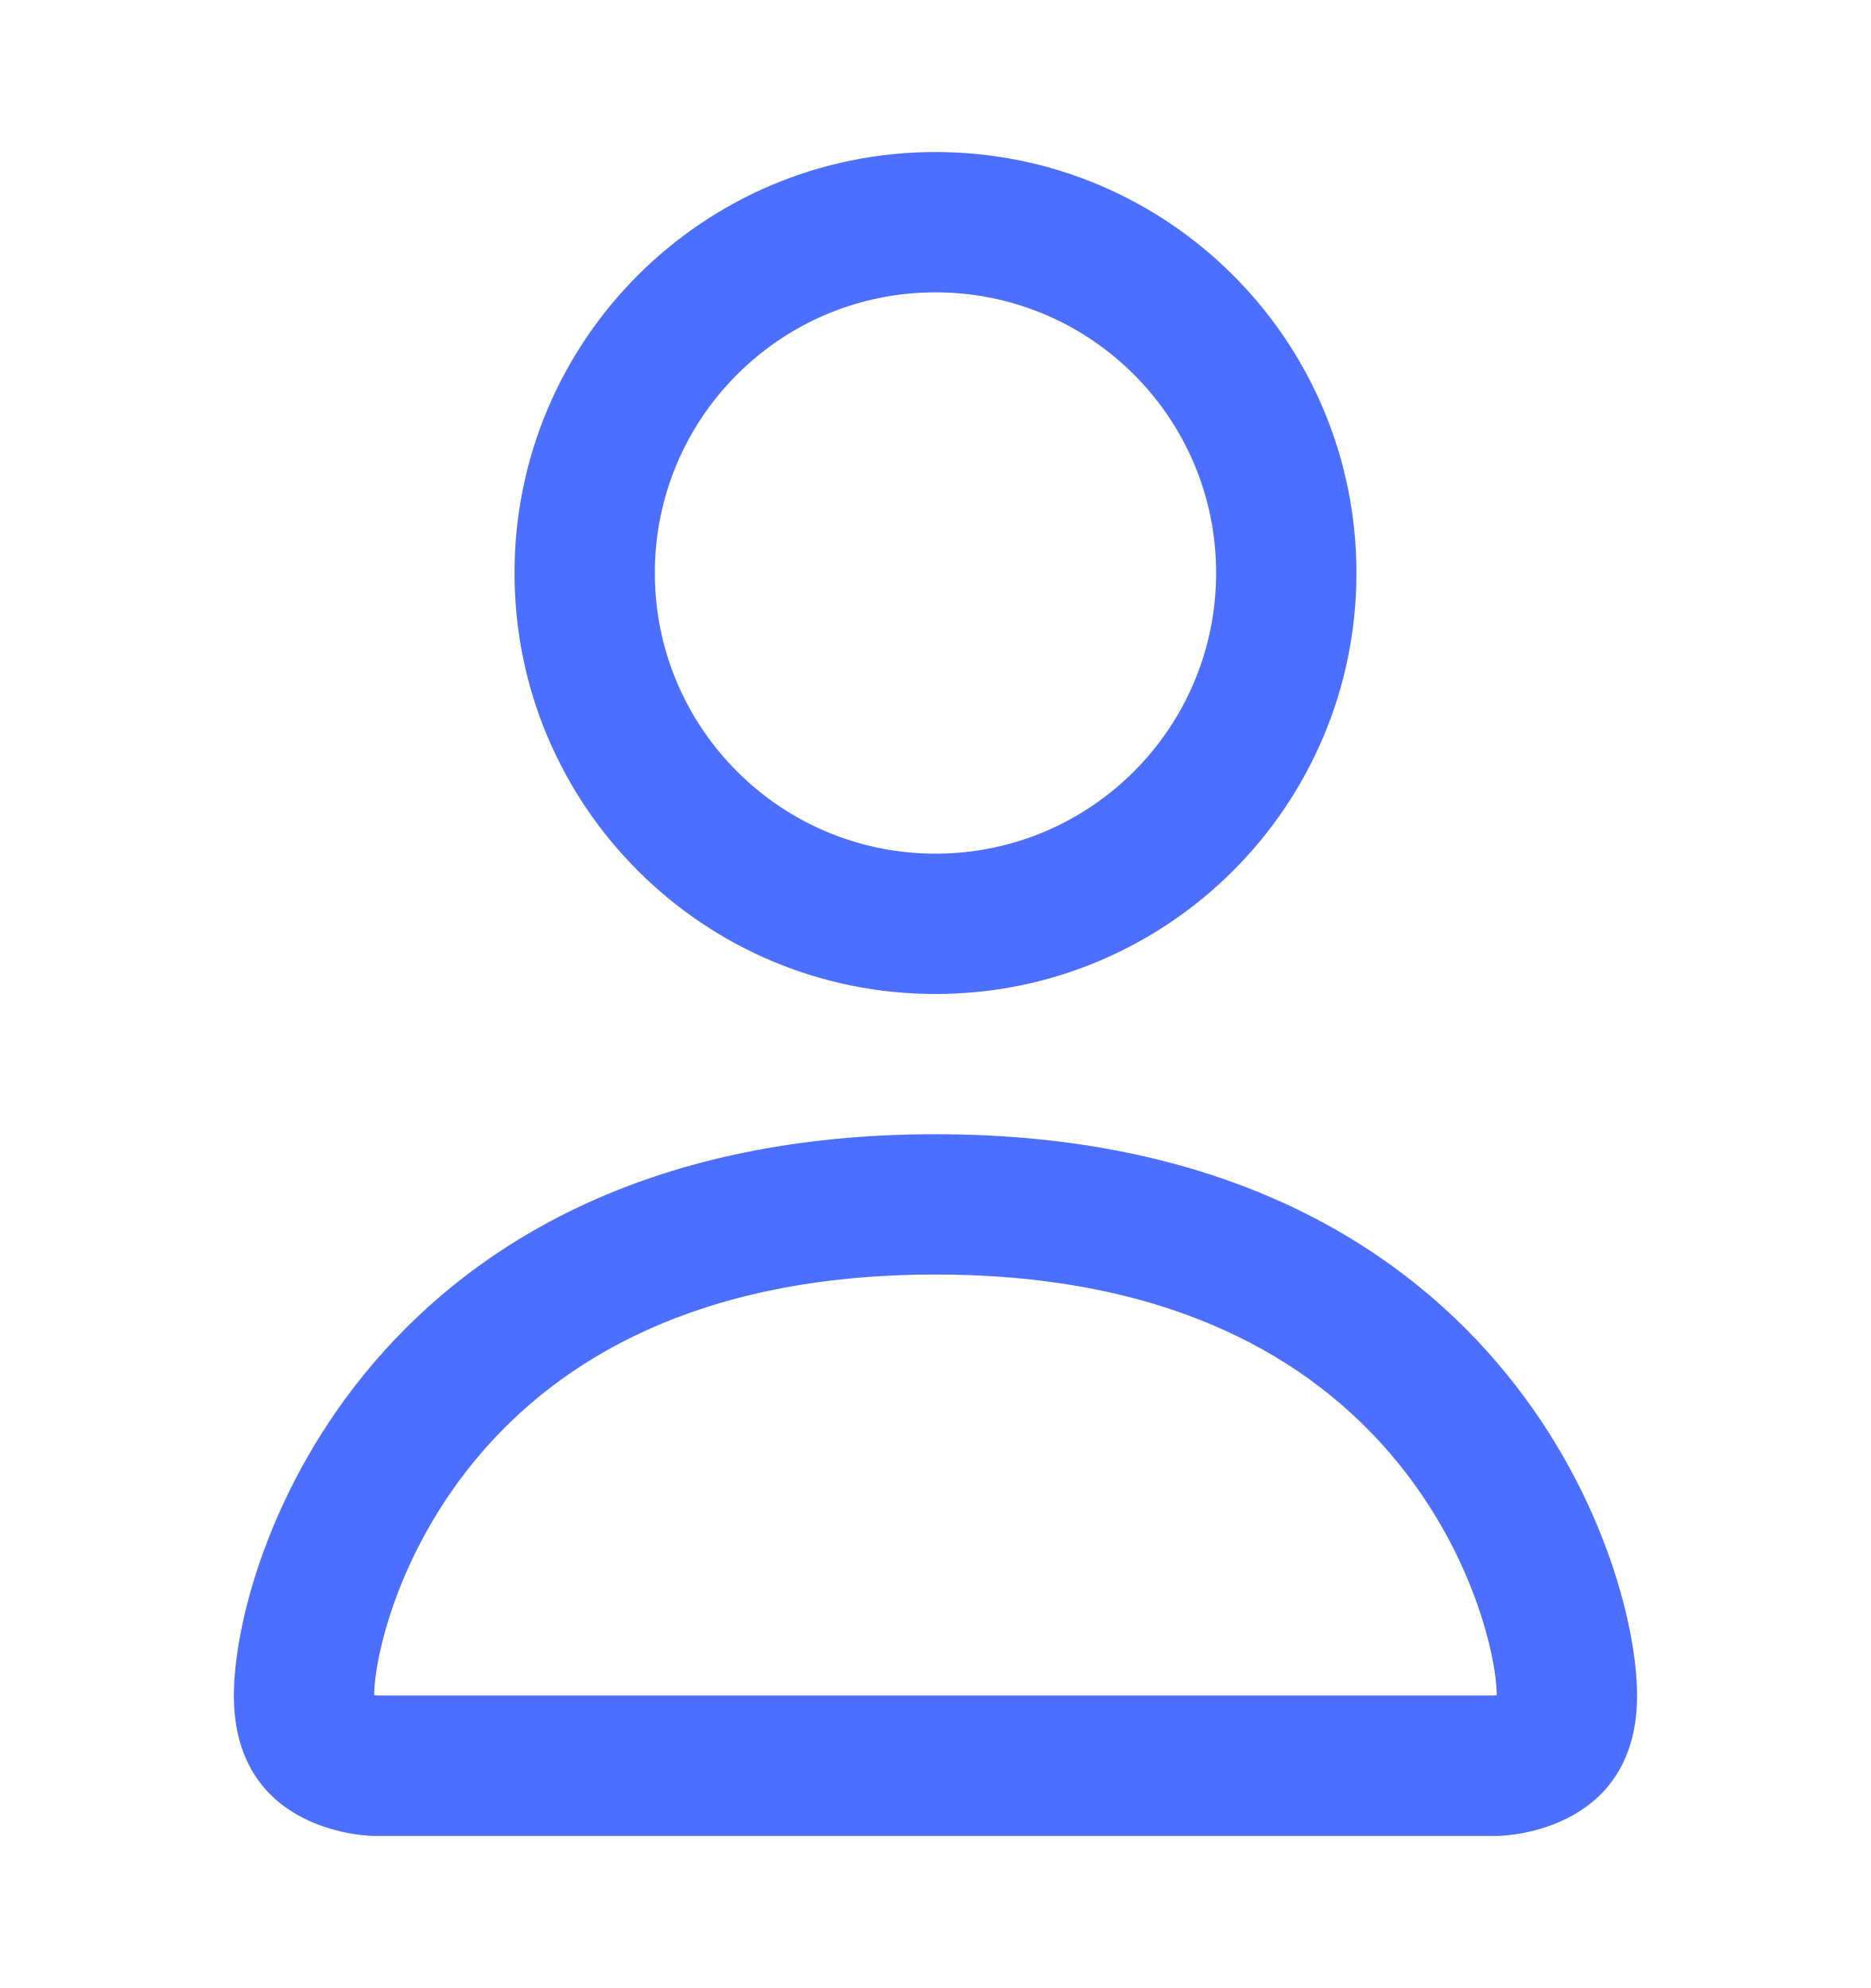
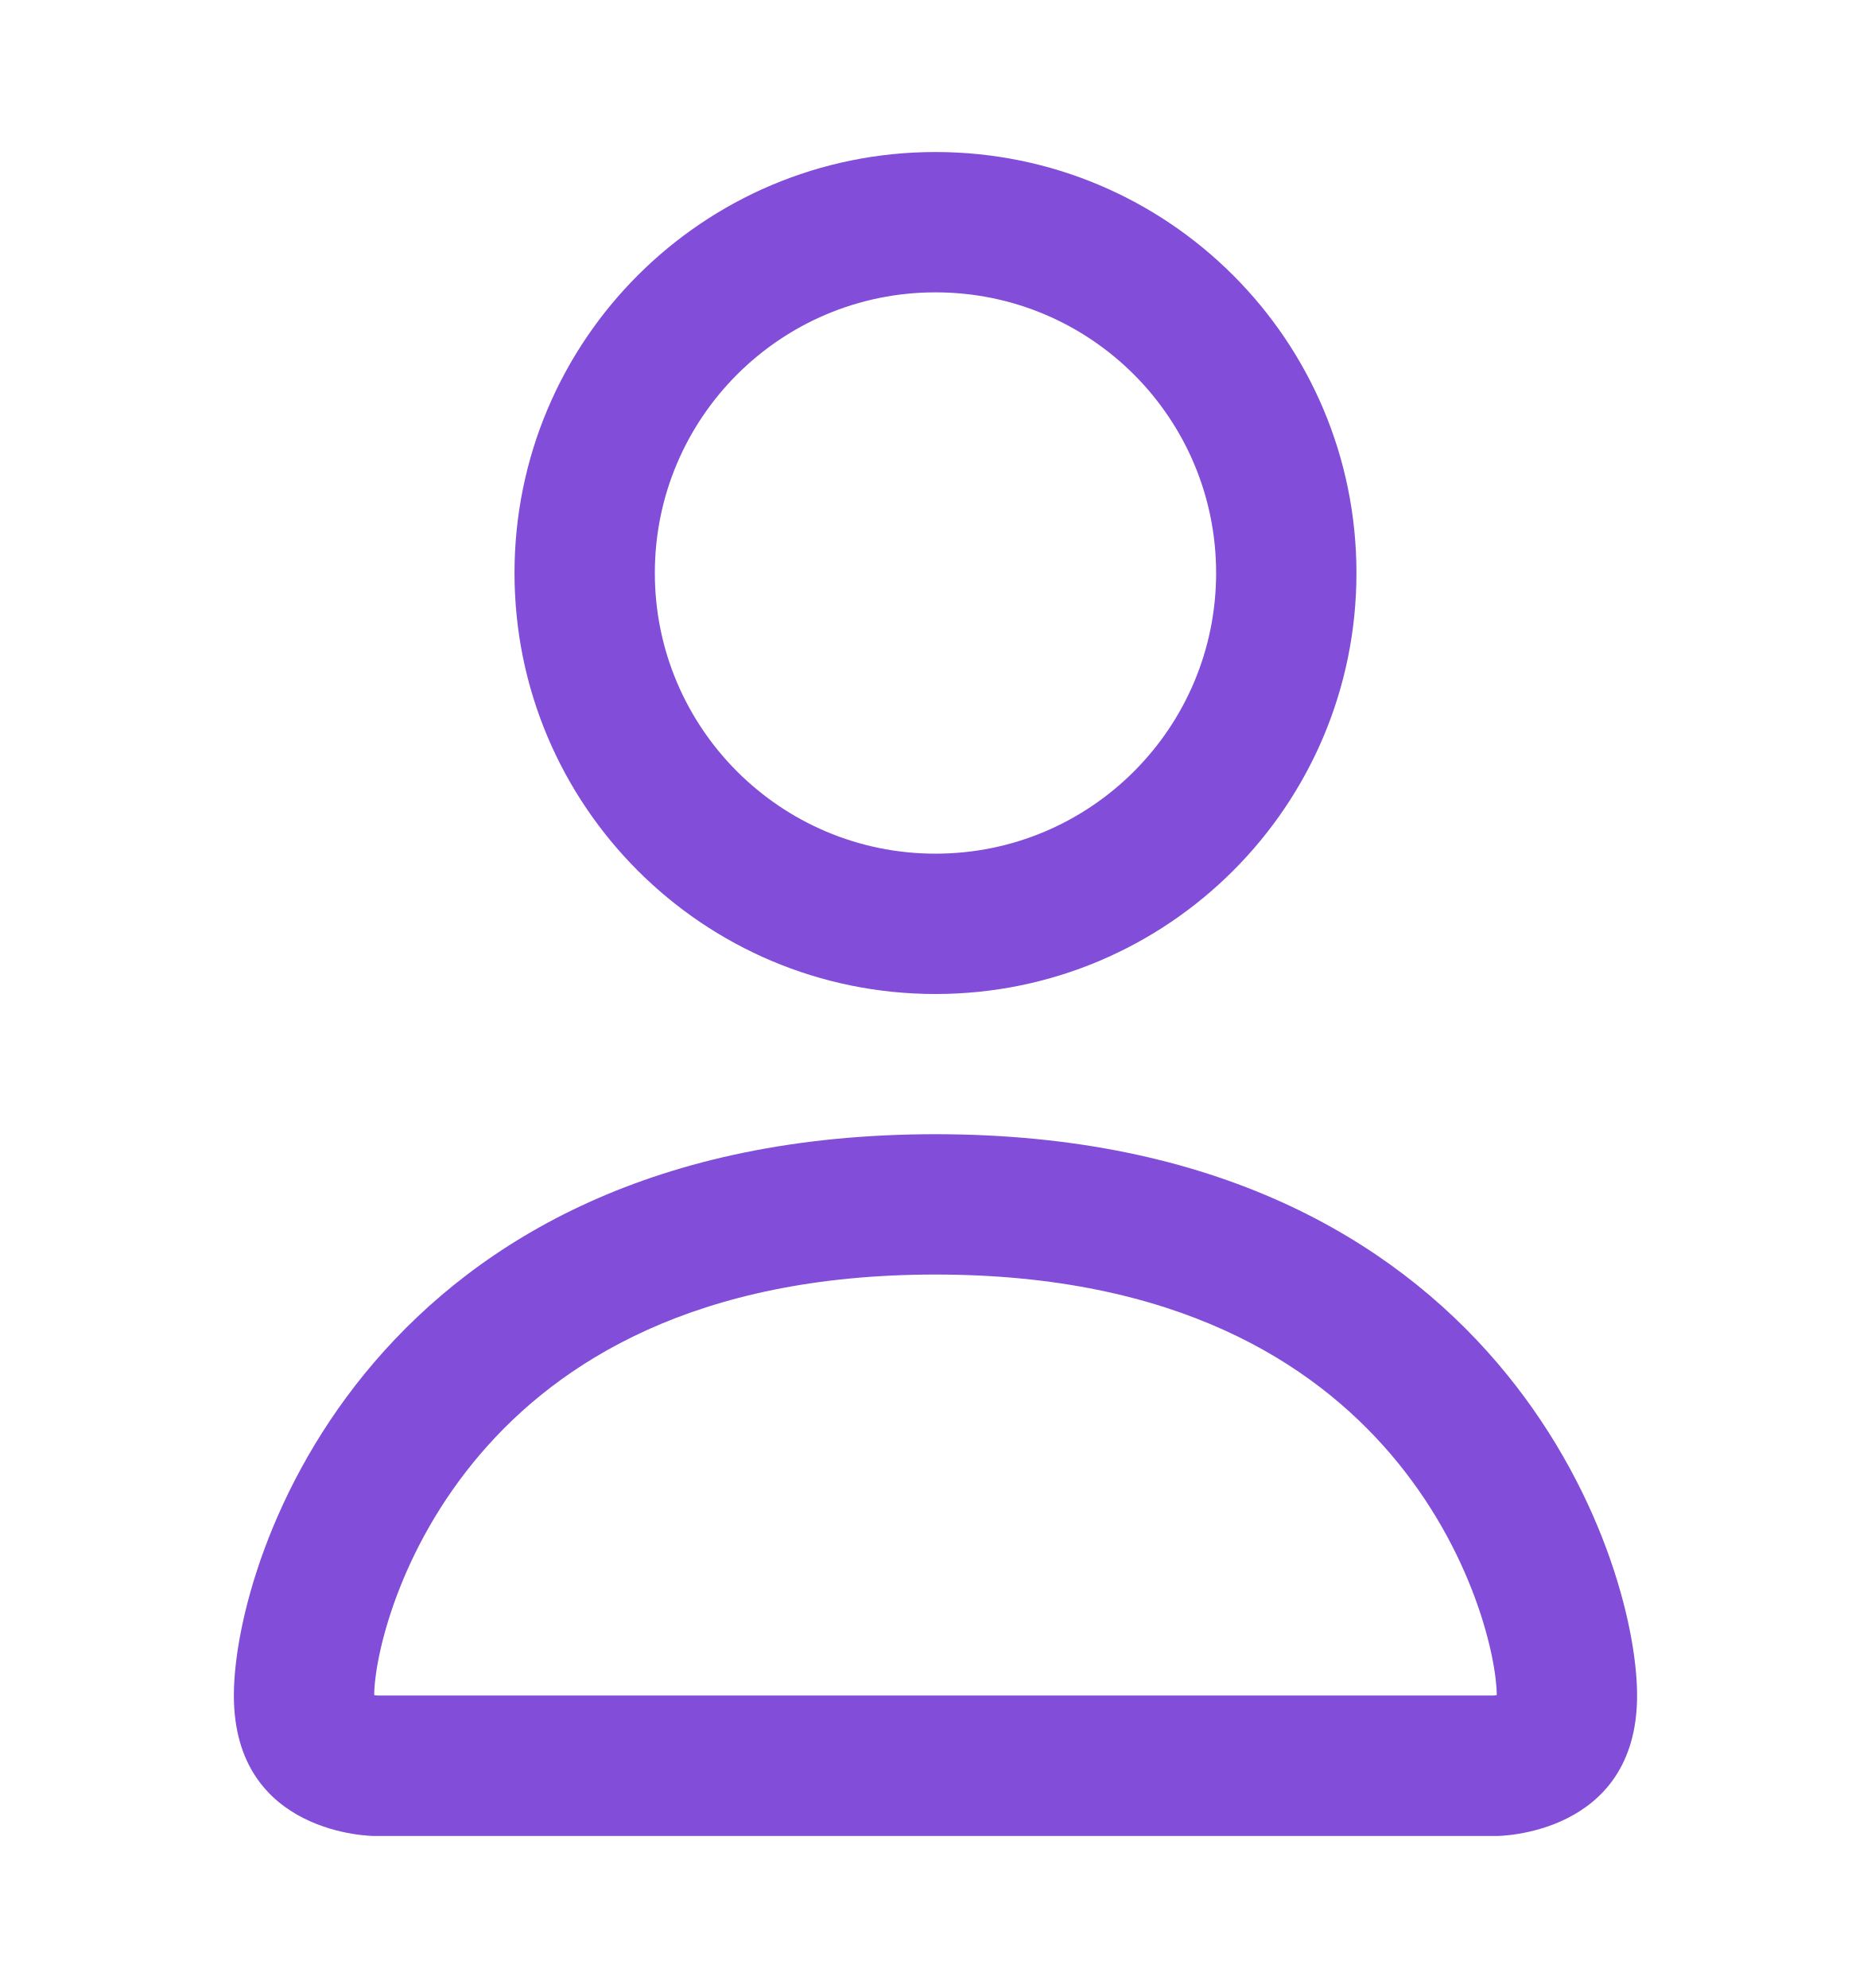
<svg xmlns="http://www.w3.org/2000/svg" width="16" height="17" viewBox="0 0 16 17" fill="none">
-   <path fill-rule="evenodd" clip-rule="evenodd" d="M12.8 15.7C12.8 15.7 14 15.7 14 14.499C14 13.3 12.8 9.699 8 9.699C3.2 9.699 2 13.3 2 14.499C2 15.7 3.2 15.7 3.2 15.7H12.8ZM3.227 14.499H12.773C12.777 14.499 12.783 14.498 12.79 14.497C12.793 14.496 12.797 14.496 12.8 14.495C12.798 14.178 12.6 13.26 11.889 12.43C11.224 11.655 10.061 10.899 8 10.899C5.939 10.899 4.776 11.655 4.111 12.43C3.4 13.26 3.202 14.178 3.2 14.495C3.203 14.496 3.206 14.496 3.21 14.497C3.217 14.498 3.223 14.499 3.227 14.499Z" fill="#4C6FFF" />
-   <path fill-rule="evenodd" clip-rule="evenodd" d="M8 7.3C9.326 7.3 10.4 6.225 10.4 4.9C10.4 3.574 9.326 2.5 8 2.5C6.675 2.5 5.6 3.574 5.6 4.9C5.6 6.225 6.675 7.3 8 7.3ZM11.6 4.9C11.6 6.888 9.989 8.5 8 8.5C6.012 8.5 4.4 6.888 4.4 4.9C4.4 2.911 6.012 1.3 8 1.3C9.989 1.3 11.6 2.911 11.6 4.9Z" fill="#4C6FFF" />
+   <path fill-rule="evenodd" clip-rule="evenodd" d="M12.8 15.7C12.8 15.7 14 15.7 14 14.499C14 13.3 12.8 9.699 8 9.699C3.2 9.699 2 13.3 2 14.499C2 15.7 3.2 15.7 3.2 15.7H12.8ZM3.227 14.499H12.773C12.777 14.499 12.783 14.498 12.79 14.497C12.793 14.496 12.797 14.496 12.8 14.495C12.798 14.178 12.6 13.26 11.889 12.43C11.224 11.655 10.061 10.899 8 10.899C5.939 10.899 4.776 11.655 4.111 12.43C3.4 13.26 3.202 14.178 3.2 14.495C3.203 14.496 3.206 14.496 3.21 14.497C3.217 14.498 3.223 14.499 3.227 14.499Z" fill="#824DD9" />
+   <path fill-rule="evenodd" clip-rule="evenodd" d="M8 7.3C9.326 7.3 10.4 6.225 10.4 4.9C10.4 3.574 9.326 2.5 8 2.5C6.675 2.5 5.6 3.574 5.6 4.9C5.6 6.225 6.675 7.3 8 7.3ZM11.6 4.9C11.6 6.888 9.989 8.5 8 8.5C6.012 8.5 4.4 6.888 4.4 4.9C4.4 2.911 6.012 1.3 8 1.3C9.989 1.3 11.6 2.911 11.6 4.9Z" fill="#824DD9" />
</svg>
